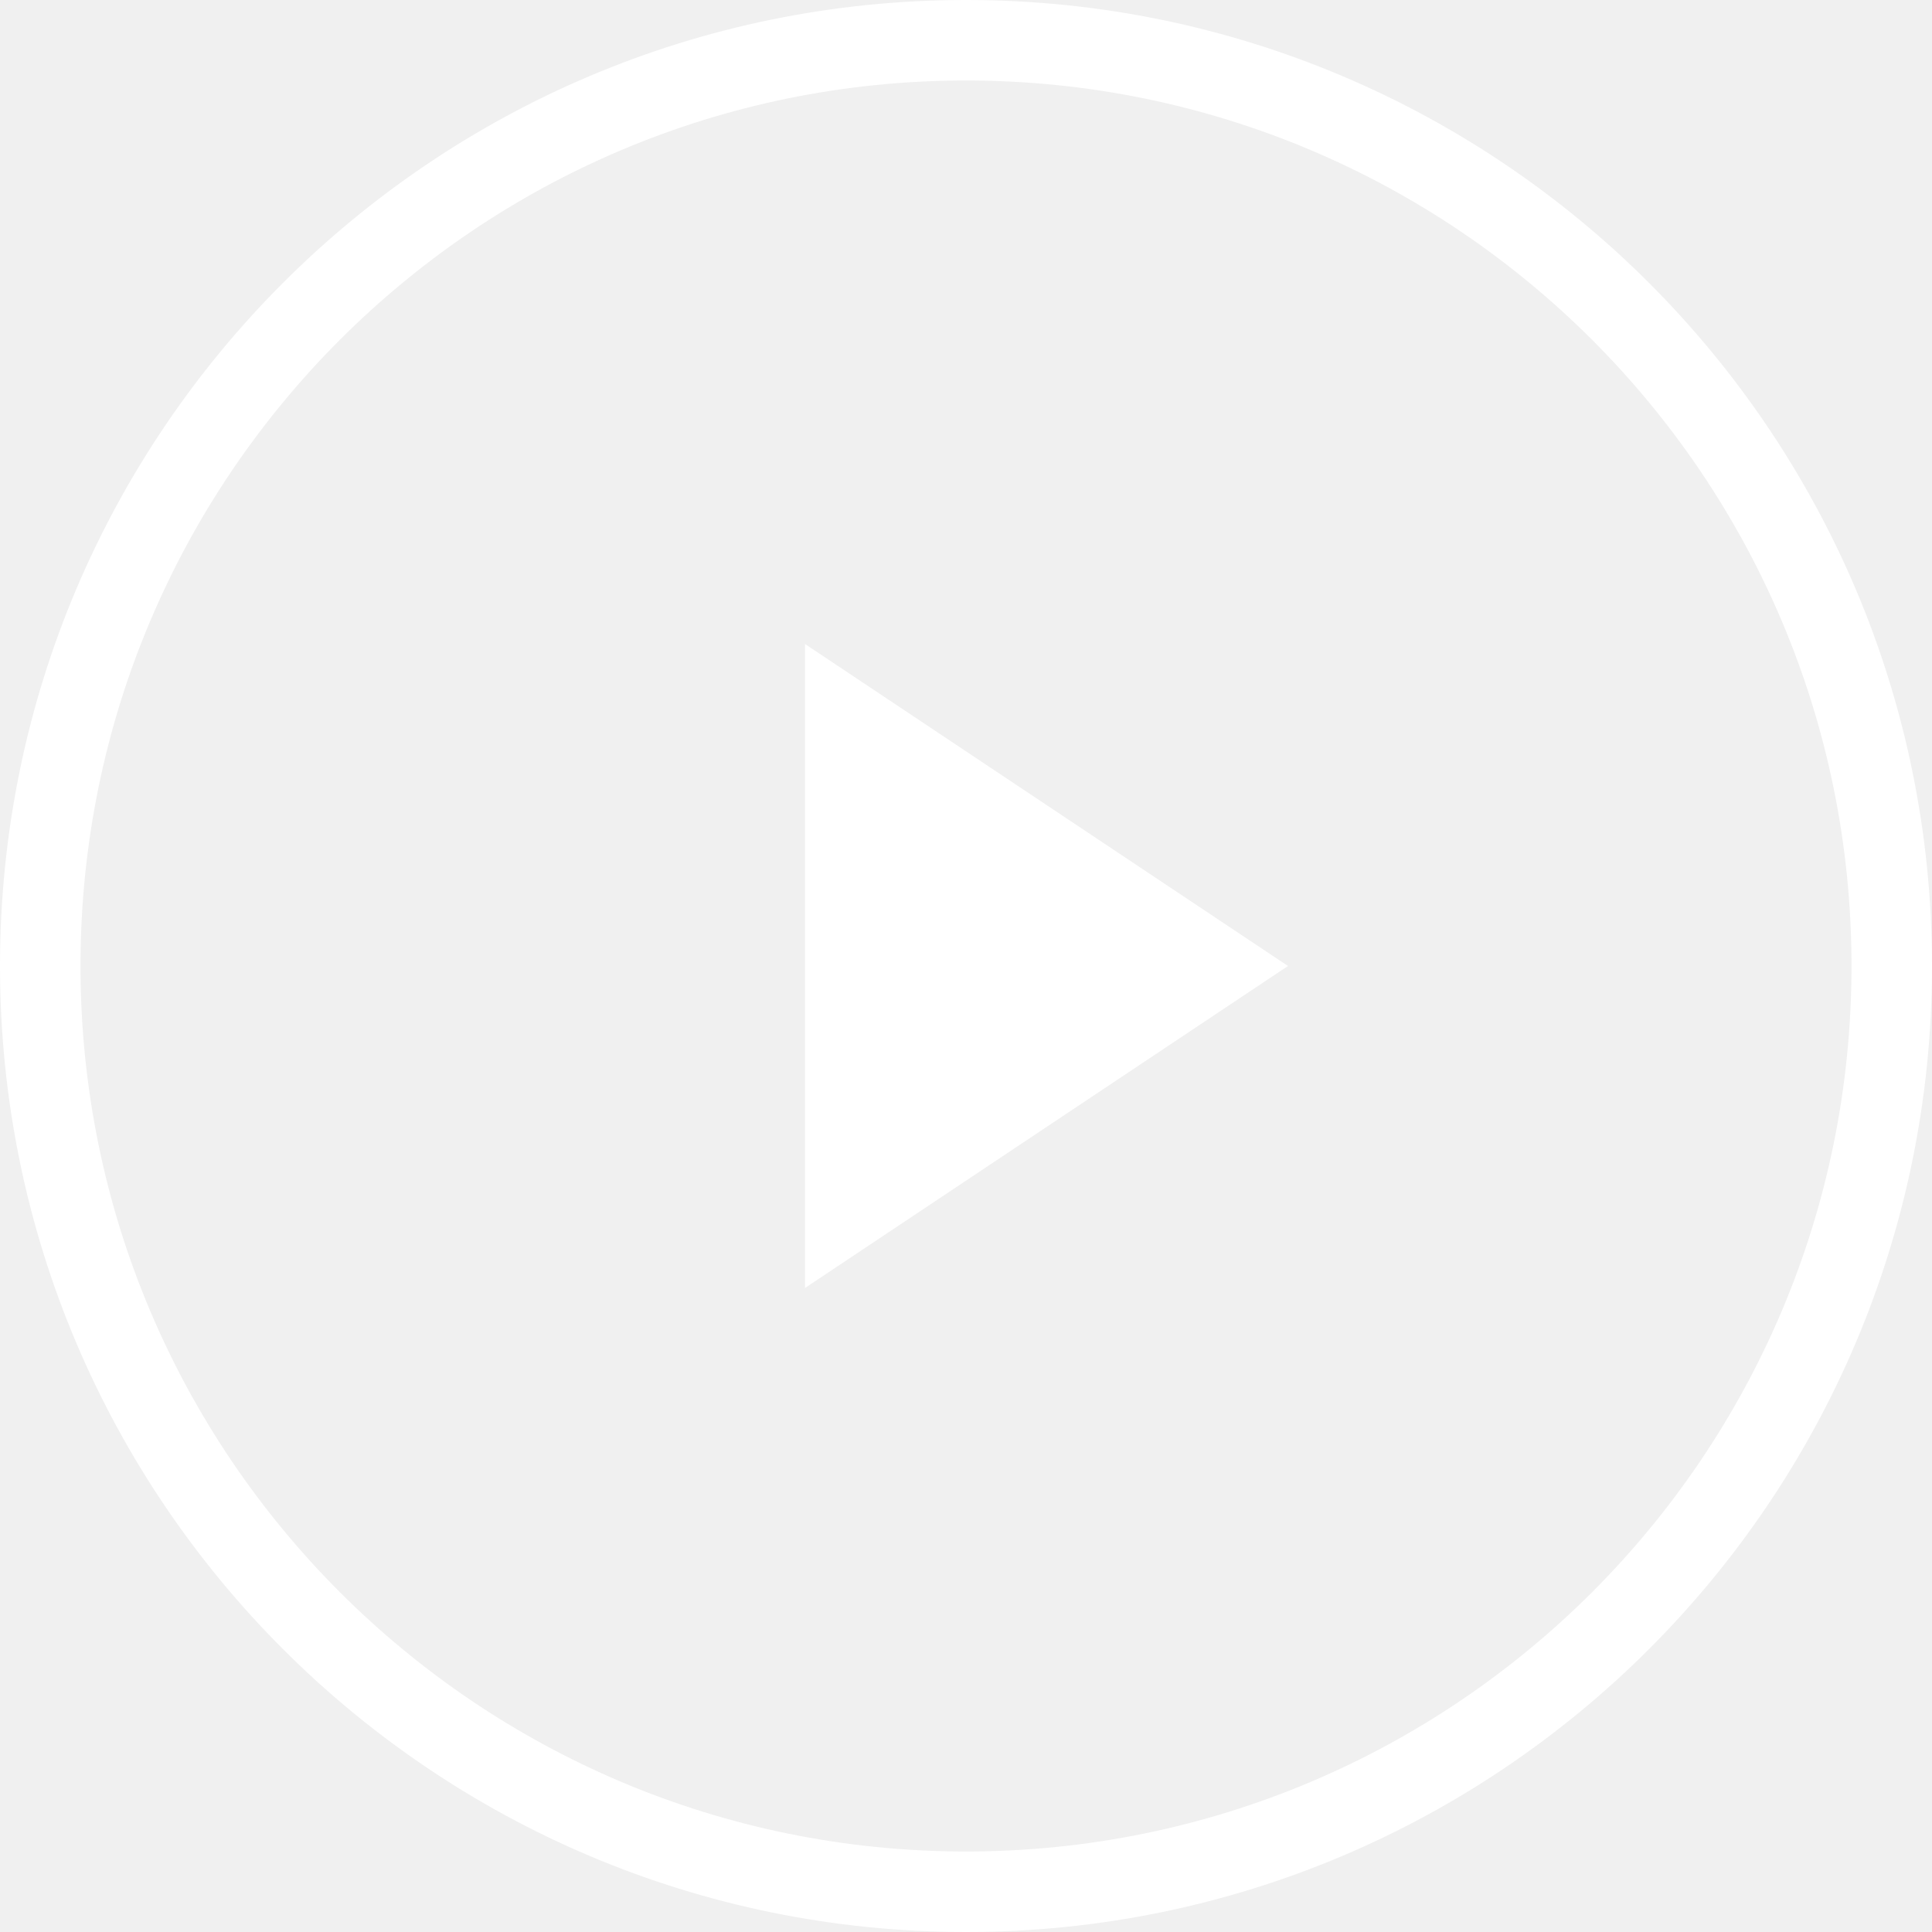
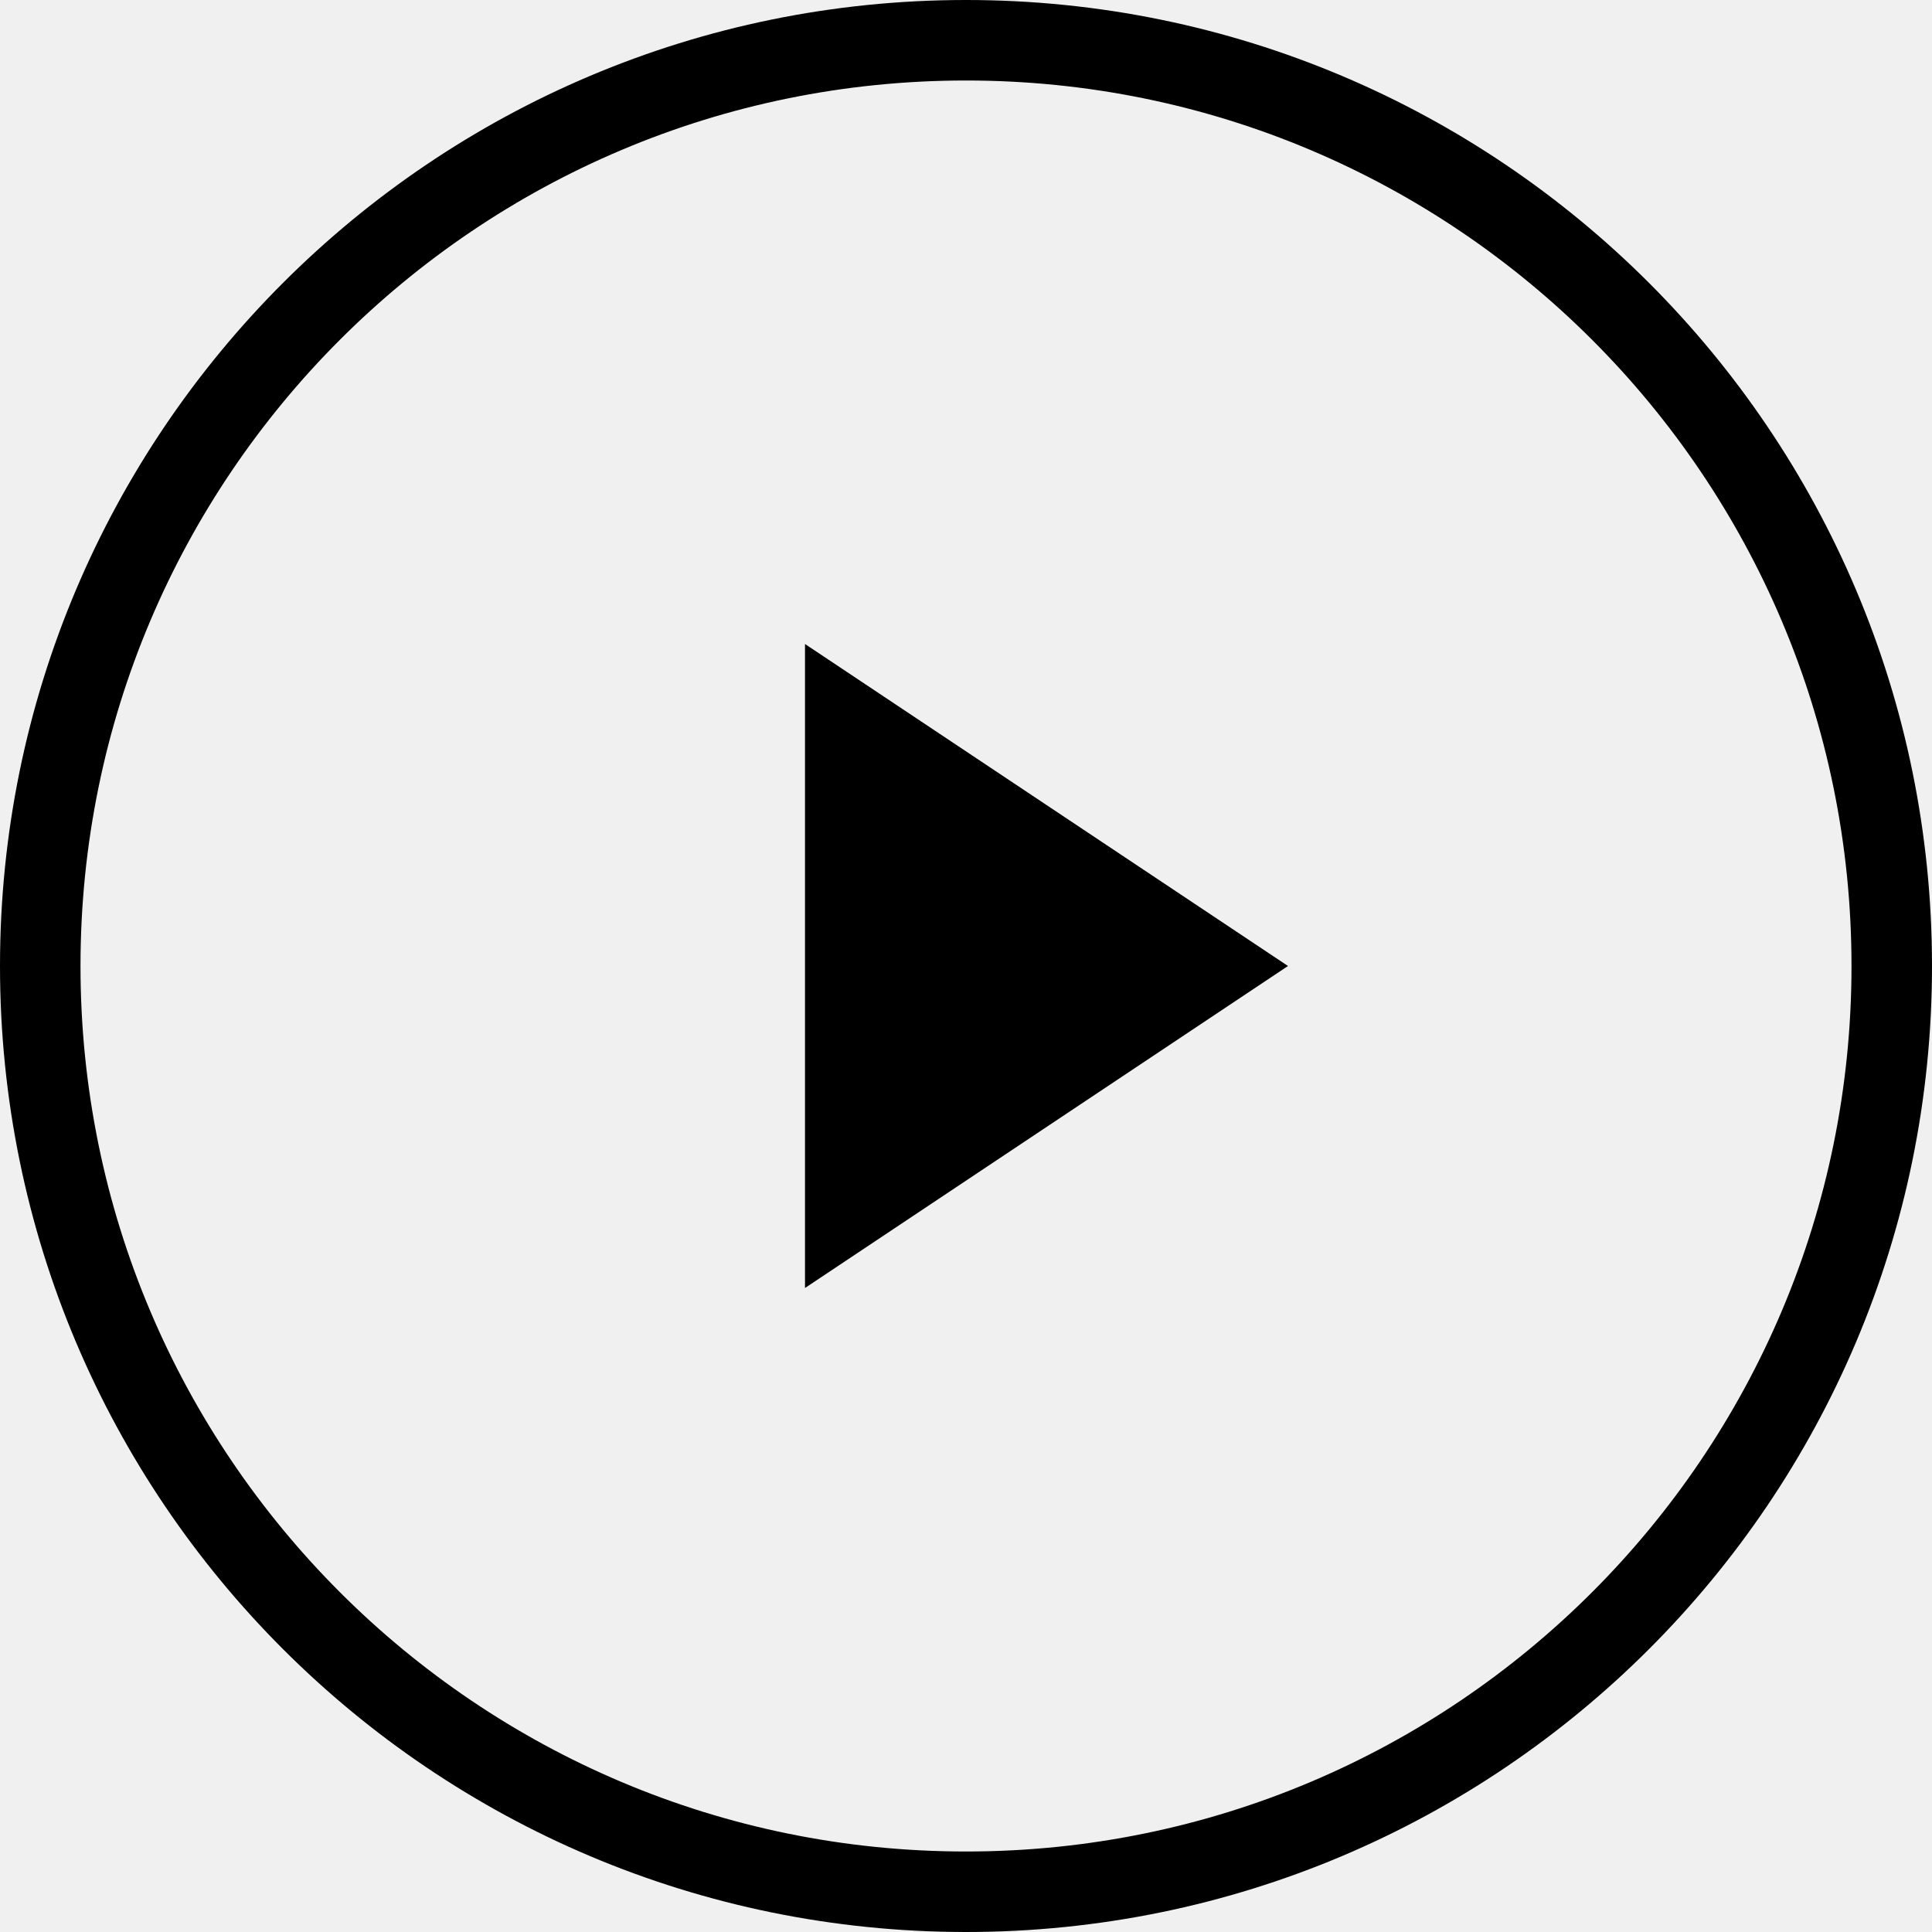
<svg xmlns="http://www.w3.org/2000/svg" width="1em" height="1em" viewBox="0 0 36 36">
-   <path fill="#FFF" fill-rule="evenodd" d="M18 0c9.941 0 18 8.059 18 18s-8.059 18-18 18S0 27.941 0 18 8.059 0 18 0zm0 1.5C8.887 1.5 1.5 8.887 1.5 18S8.887 34.5 18 34.5 34.5 27.113 34.5 18 27.113 1.5 18 1.5zM15 12l9 6-9 6V12z" />
+   <path fill="currentColor" fill-rule="evenodd" d="M18 0c9.941 0 18 8.059 18 18s-8.059 18-18 18S0 27.941 0 18 8.059 0 18 0zm0 1.5C8.887 1.5 1.5 8.887 1.5 18S8.887 34.5 18 34.5 34.5 27.113 34.5 18 27.113 1.5 18 1.5zM15 12l9 6-9 6V12z" />
</svg>
